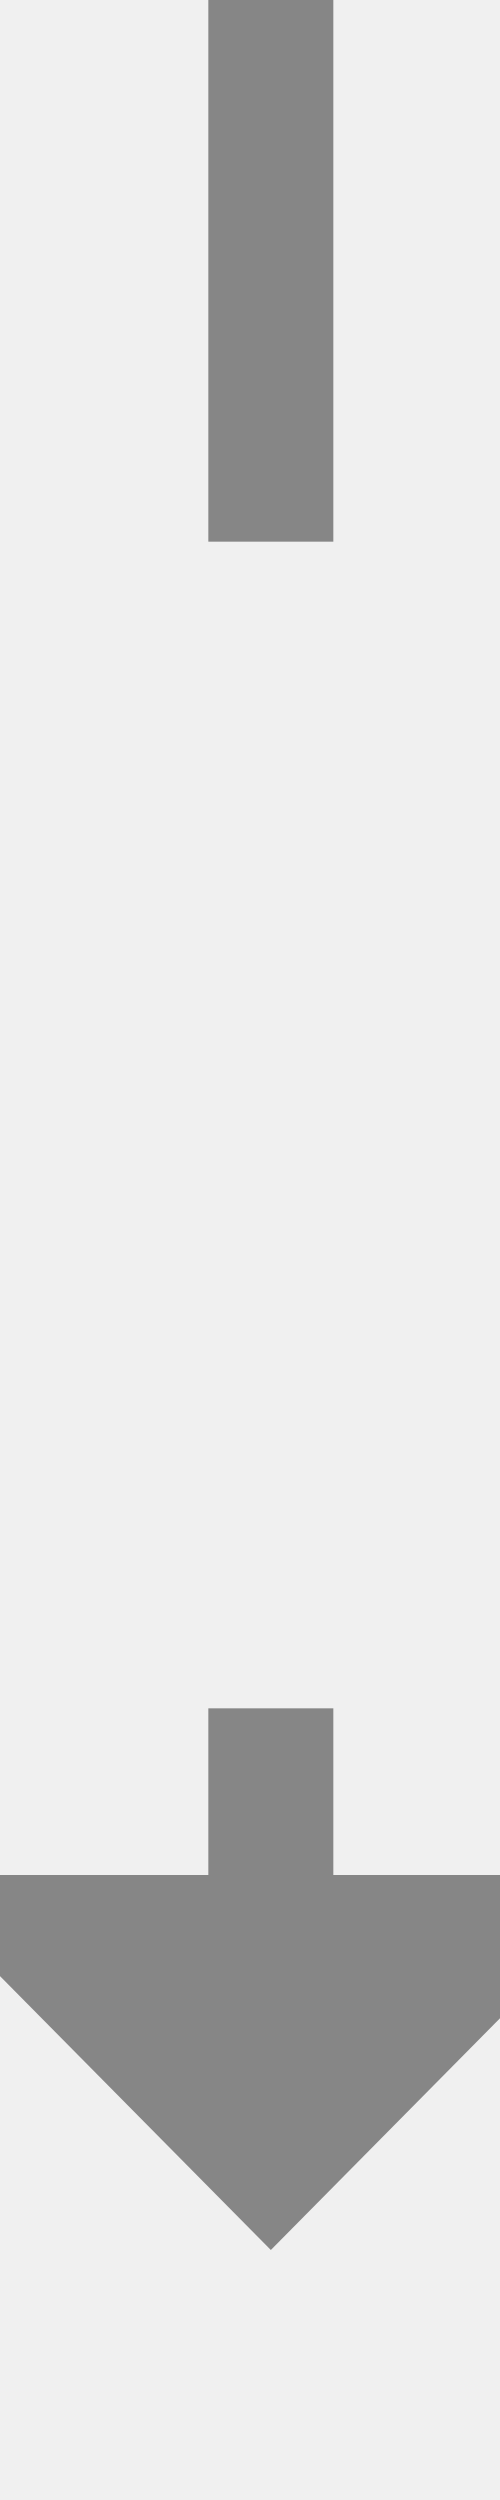
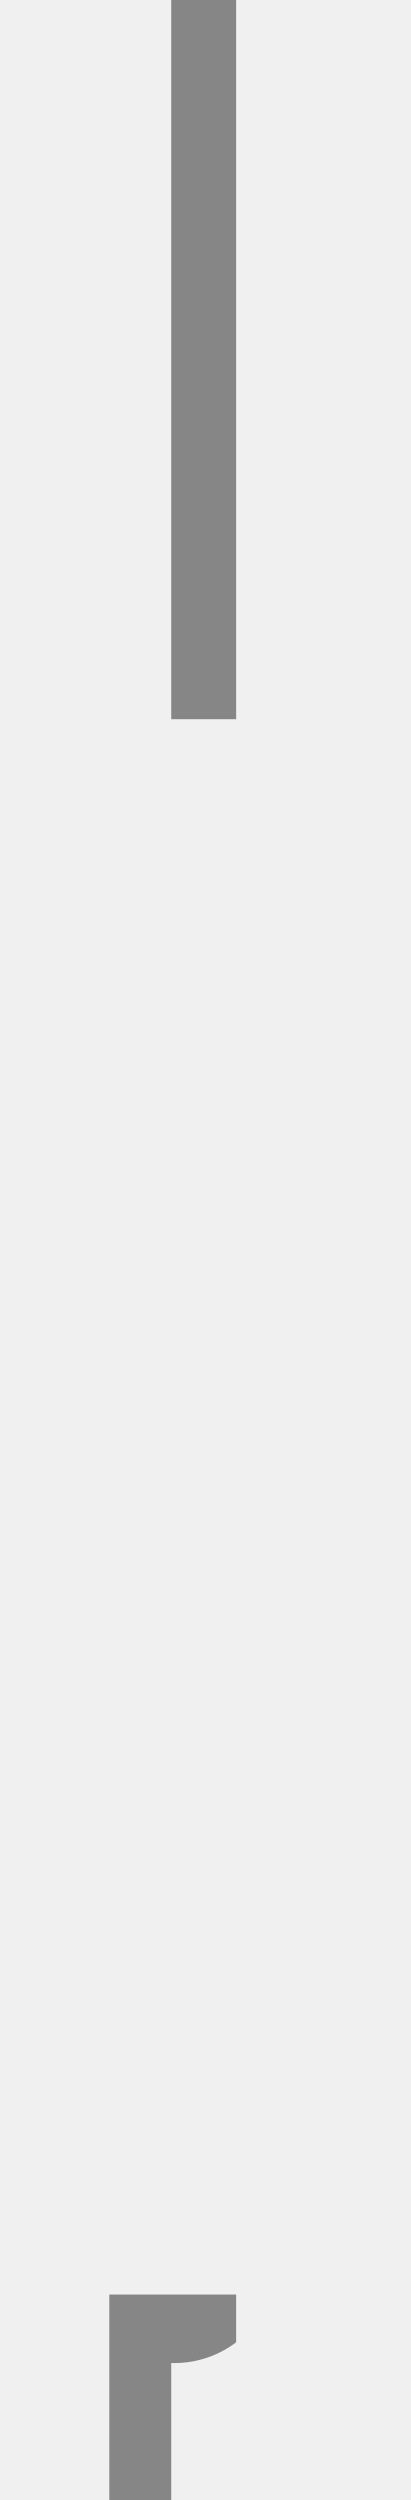
- <svg xmlns="http://www.w3.org/2000/svg" version="1.1" width="12px" height="60px" preserveAspectRatio="xMidYMin meet" viewBox="203 205  10 60">
+ <svg xmlns="http://www.w3.org/2000/svg" version="1.1" width="12px" height="73px" preserveAspectRatio="xMidYMin meet" viewBox="203 643  10 73">
  <defs>
-     <mask fill="white" id="clip4336">
-       <path d="M 152 218  L 264 218  L 264 246  L 152 246  Z M 152 205  L 264 205  L 264 270  L 152 270  Z " fill-rule="evenodd" />
+     <mask fill="white" id="clip3916">
+       <path d="M 148 664  L 268 664  L 268 710  L 148 710  Z M 148 643  L 268 643  L 268 739  L 148 739  Z " fill-rule="evenodd" />
    </mask>
  </defs>
-   <path d="M 208.5 218  L 208.5 205  M 208.5 246  L 208.5 252  " stroke-width="3" stroke="#868686" fill="none" />
-   <path d="M 199.6 250  L 208.5 259  L 217.4 250  L 199.6 250  Z " fill-rule="nonzero" fill="#868686" stroke="none" mask="url(#clip4336)" />
+   <path d="M 208.5 643  L 208.5 708.5  A 1.5 1.5 0 0 1 207 710.5 A 1.5 1.5 0 0 0 205.5 712 L 205.5 721  " stroke-width="3" stroke="#868686" fill="none" mask="url(#clip3916)" />
+   <path d="M 196.6 719  L 205.5 728  L 214.4 719  L 196.6 719  Z " fill-rule="nonzero" fill="#868686" stroke="none" mask="url(#clip3916)" />
</svg>
